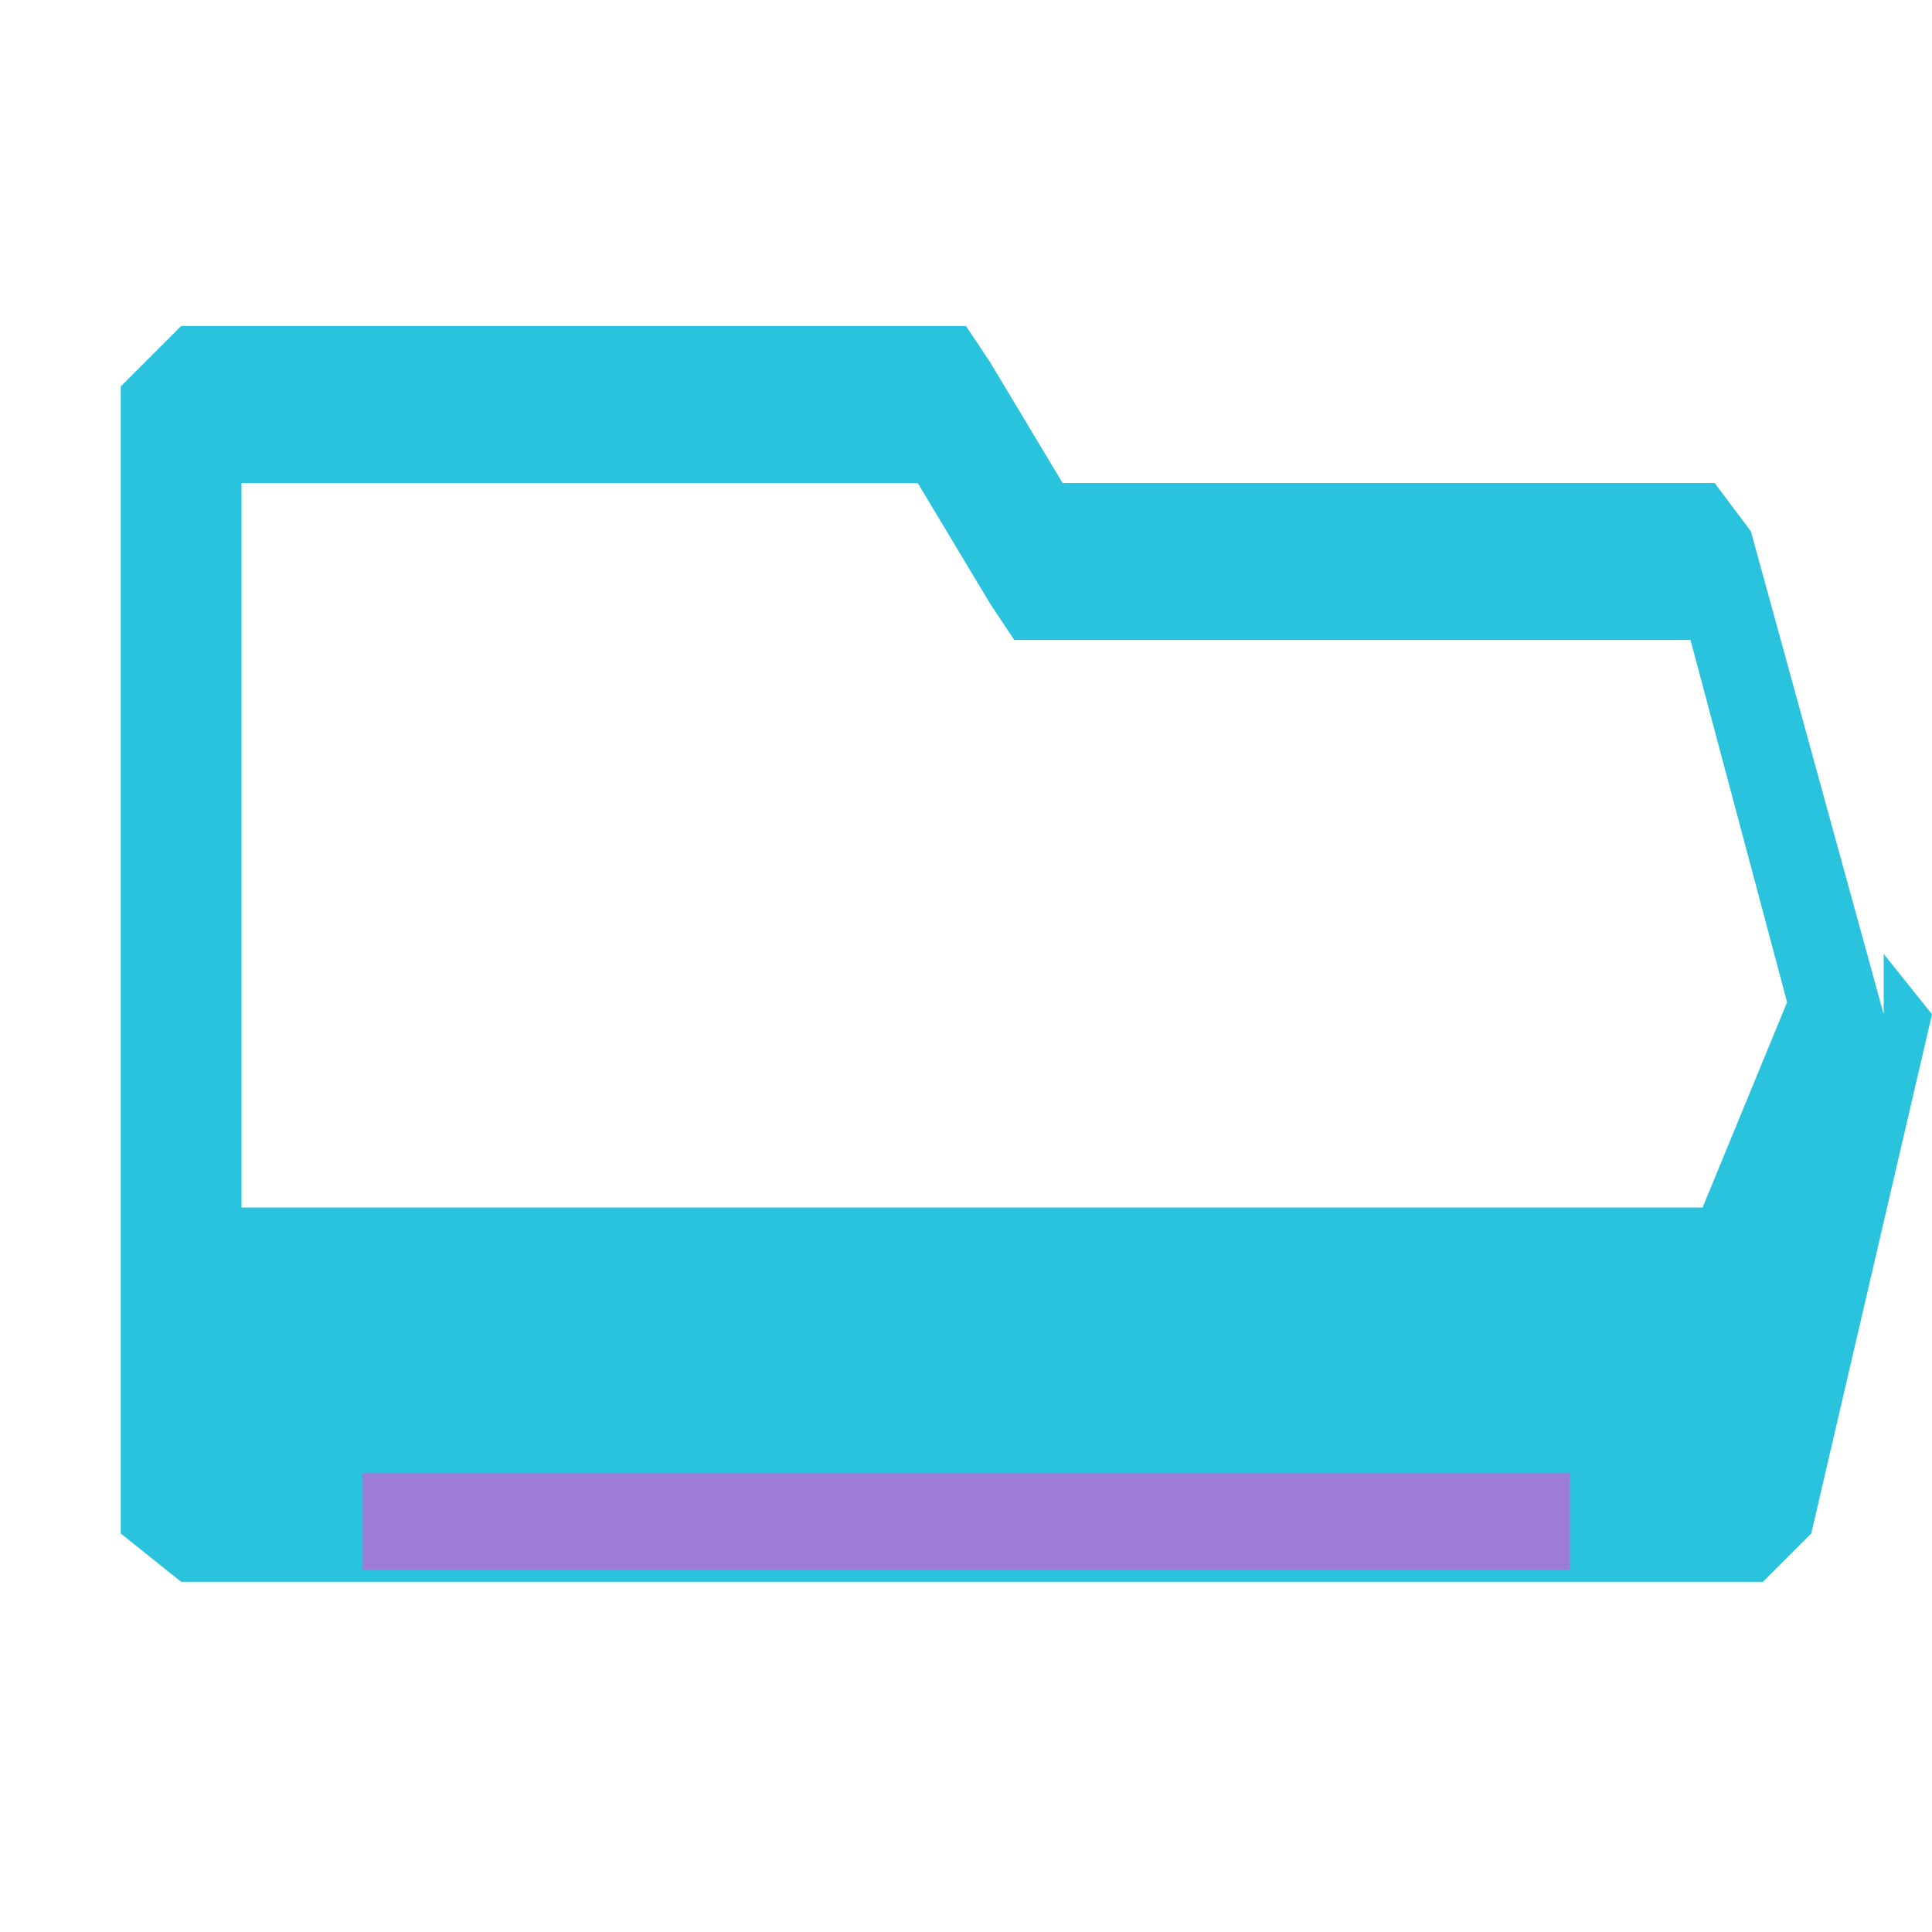
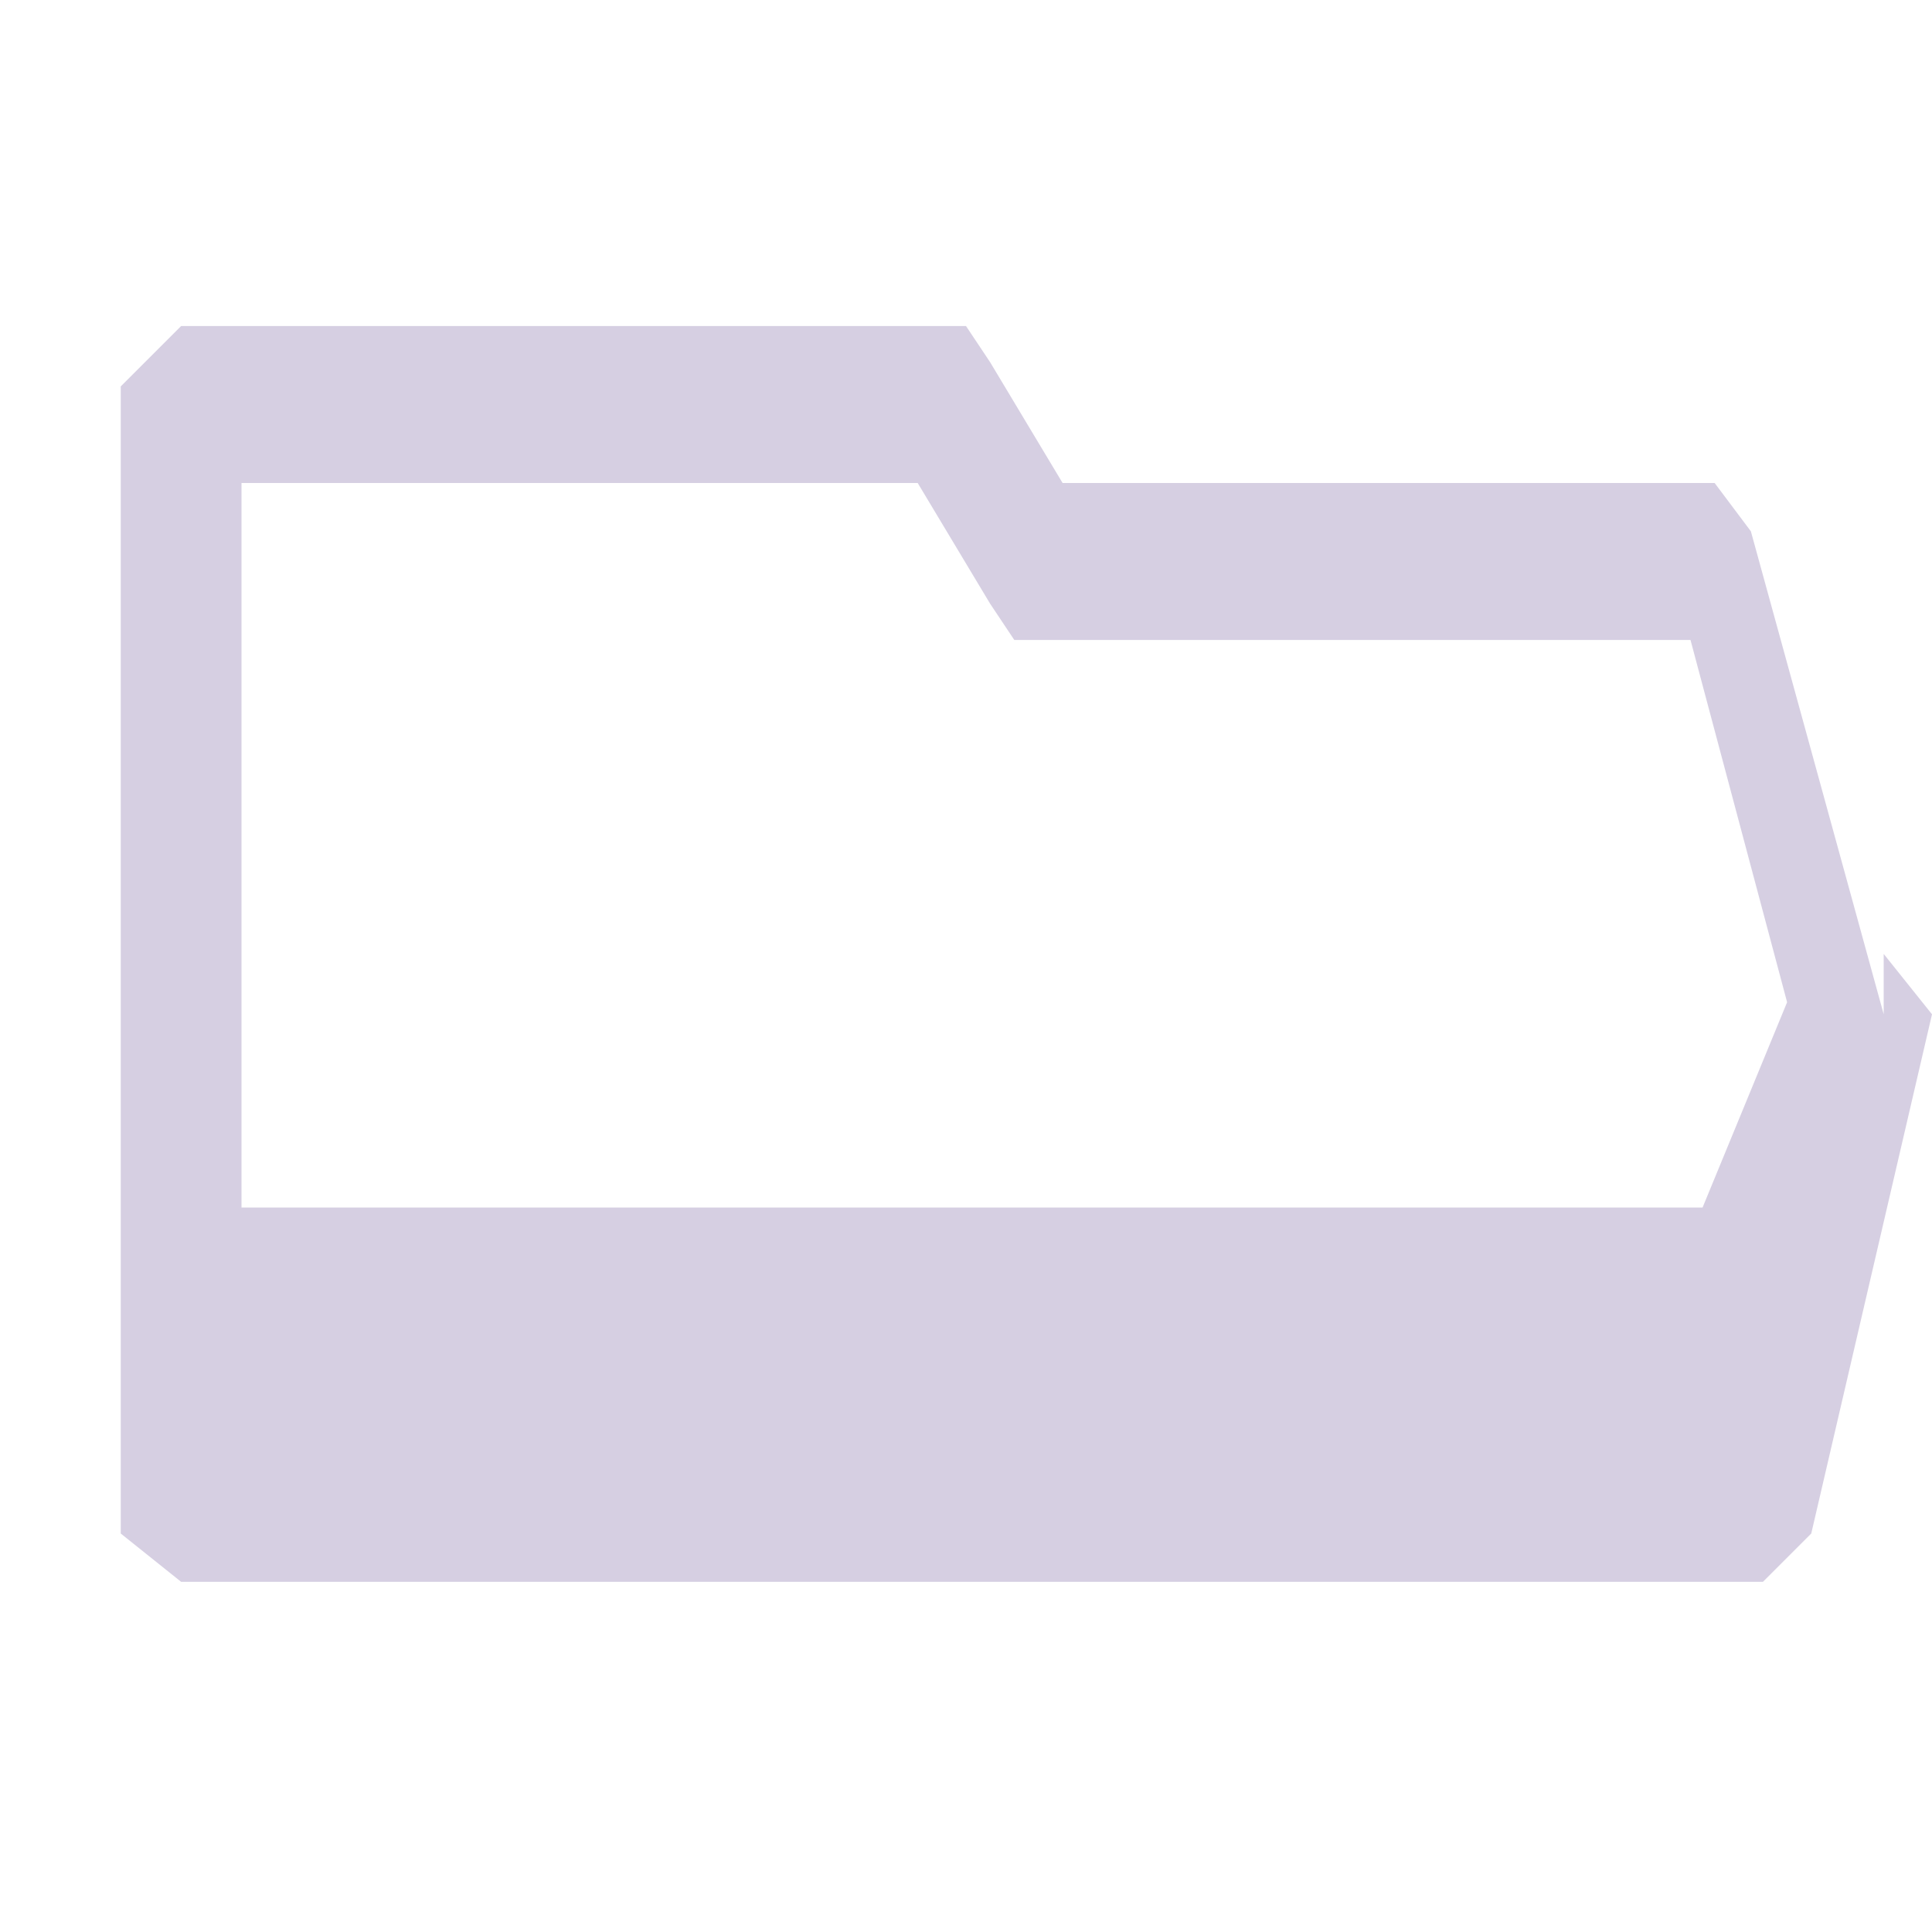
<svg xmlns="http://www.w3.org/2000/svg" viewBox="0 0 16 16" width="16" height="16">
-   <path fill="#2ac3de" d="M15.6 8.4l-1.1-4-.3-.4H8.8l-.6-1-.2-.3H1.5l-.5.5v9.5l.5.4h13.1l.4-.4 1-4.3-.4-.5zM2 4h5.6l.6 1 .2.3H14l.8 3H2V4zm12.1 6H2v-1.7h12.8l-.7 1.7z" />
-   <path fill="#9d7cd8" d="M3 12.2h10v.8H3z" />
+   <path fill="#d6cfe2" d="M15.6 8.4l-1.1-4-.3-.4H8.8l-.6-1-.2-.3H1.5l-.5.5v9.5l.5.4h13.1l.4-.4 1-4.3-.4-.5zM2 4h5.6l.6 1 .2.3H14l.8 3H2V4zm12.1 6H2v-1.7h12.8l-.7 1.7z" />
+   <path fill="#d6cfe2" d="M3 12.2h10v.8H3z" />
</svg>
